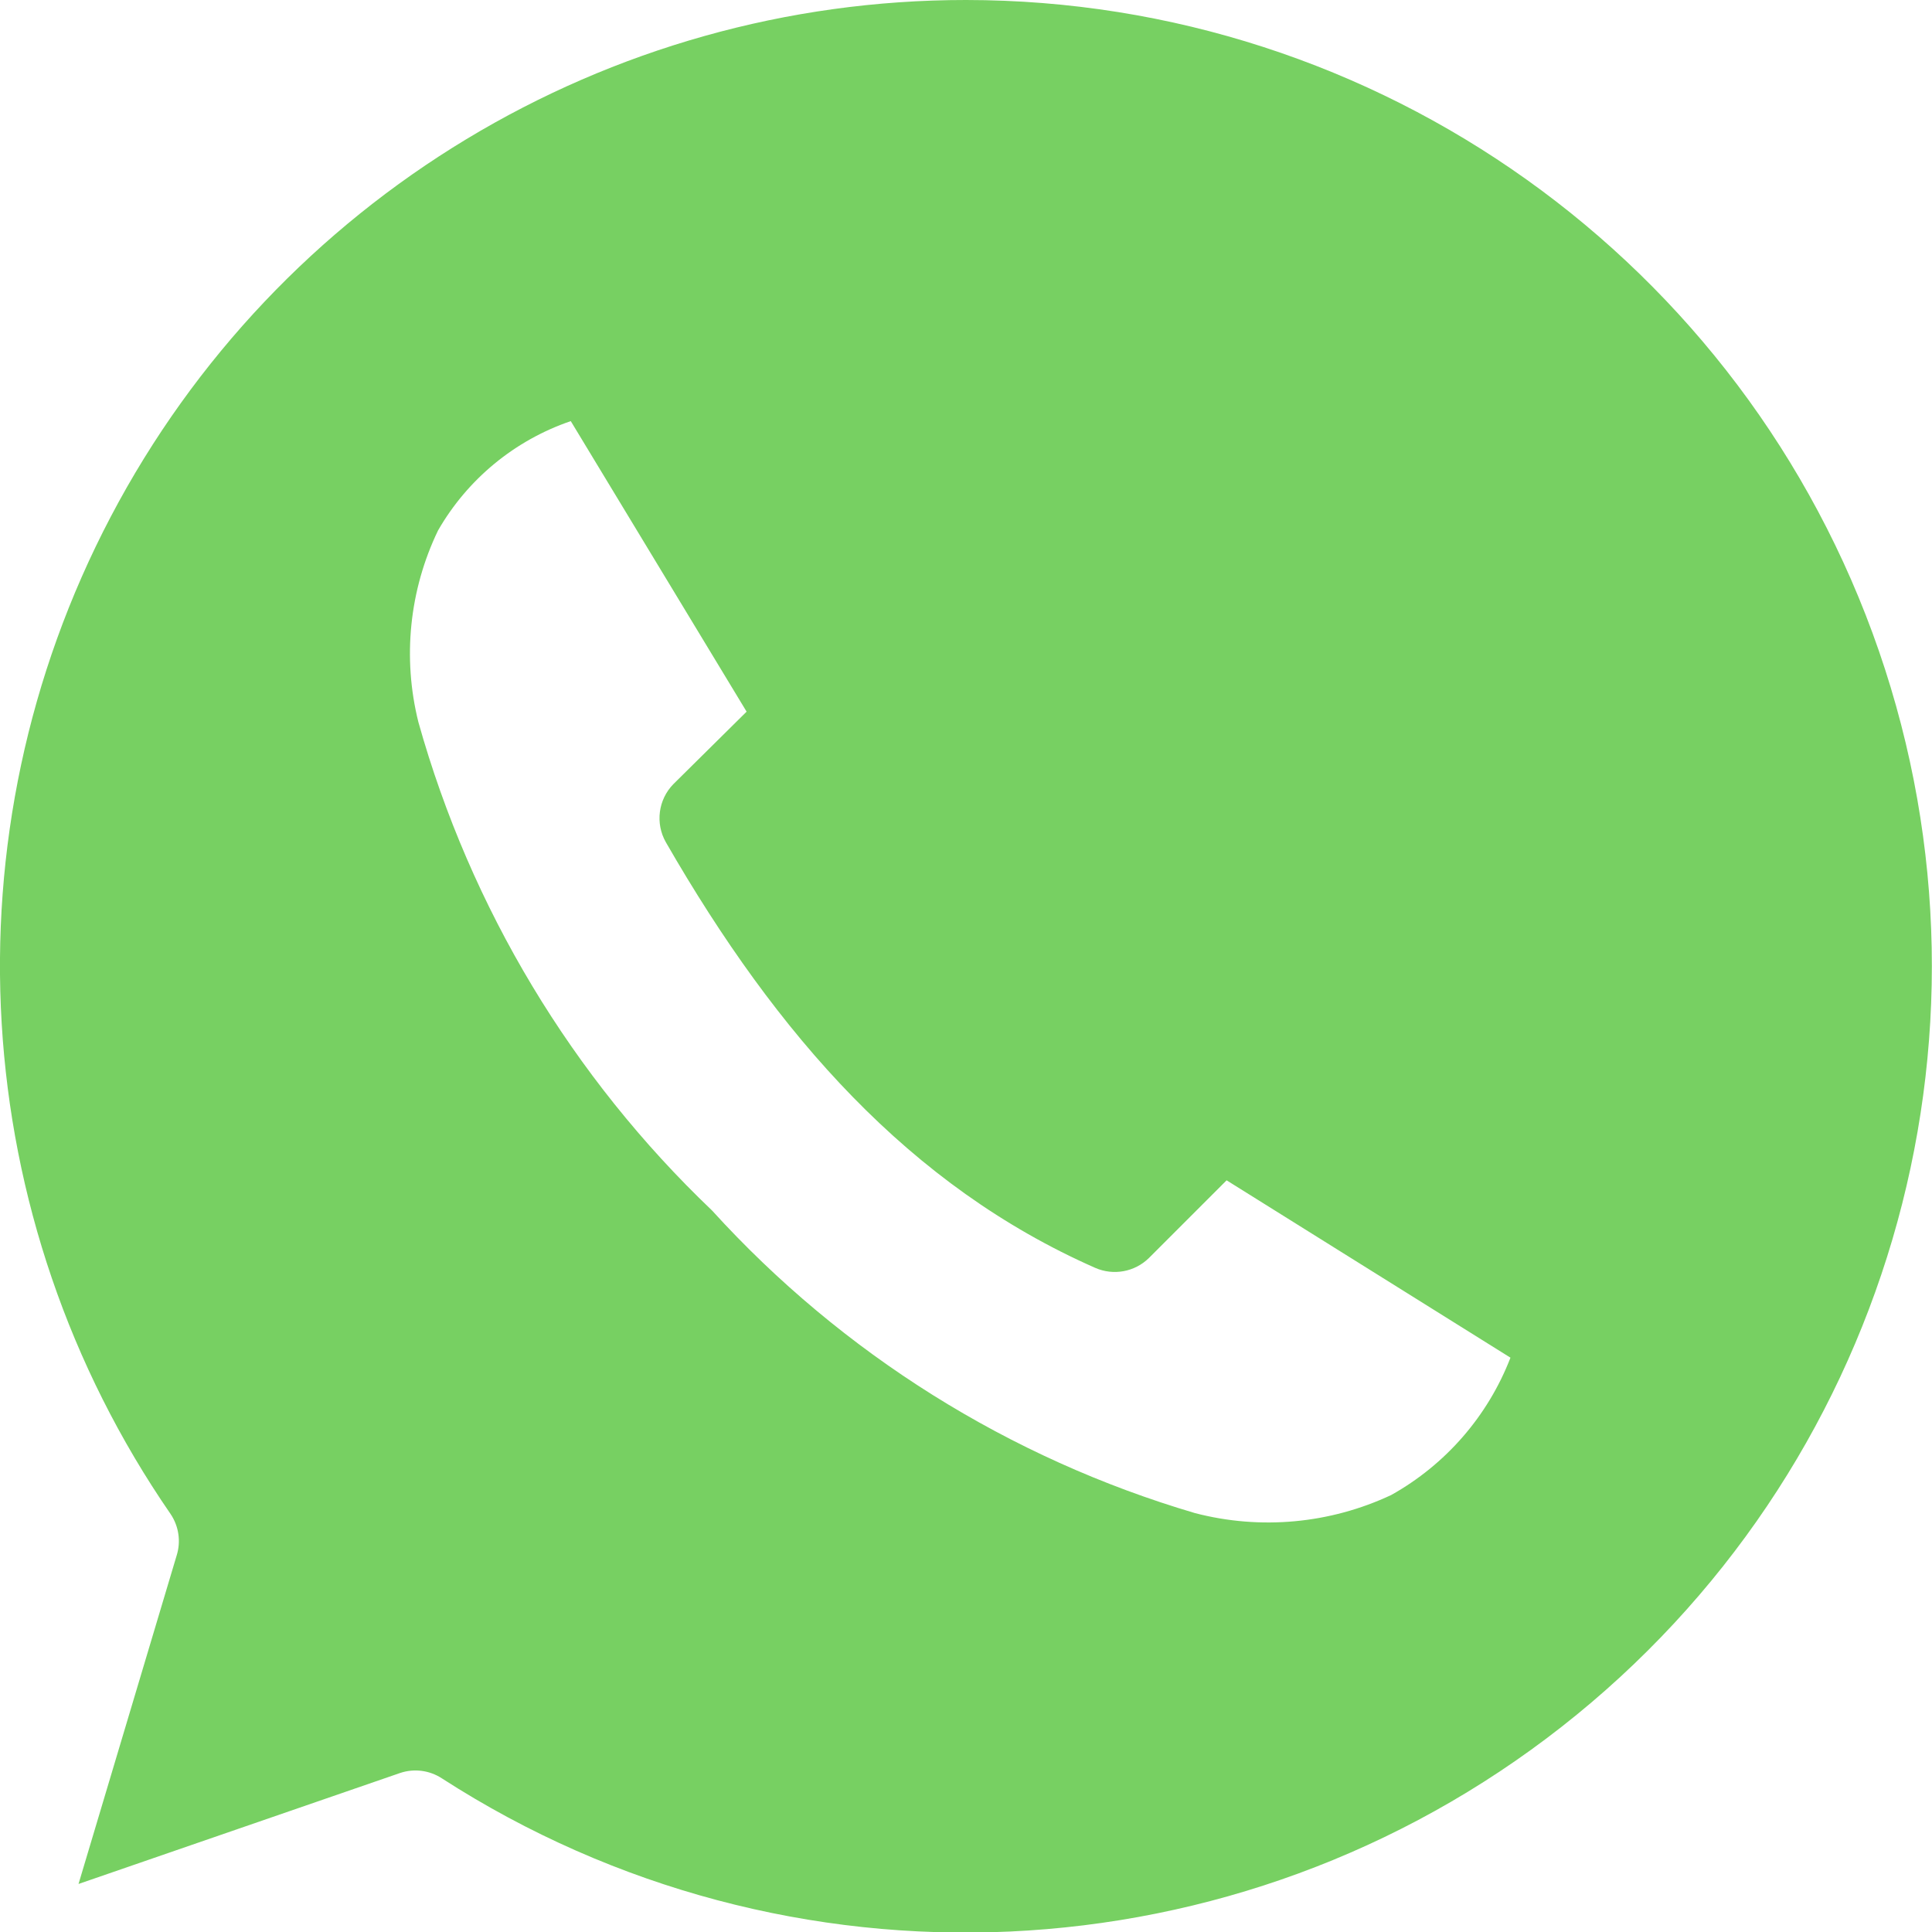
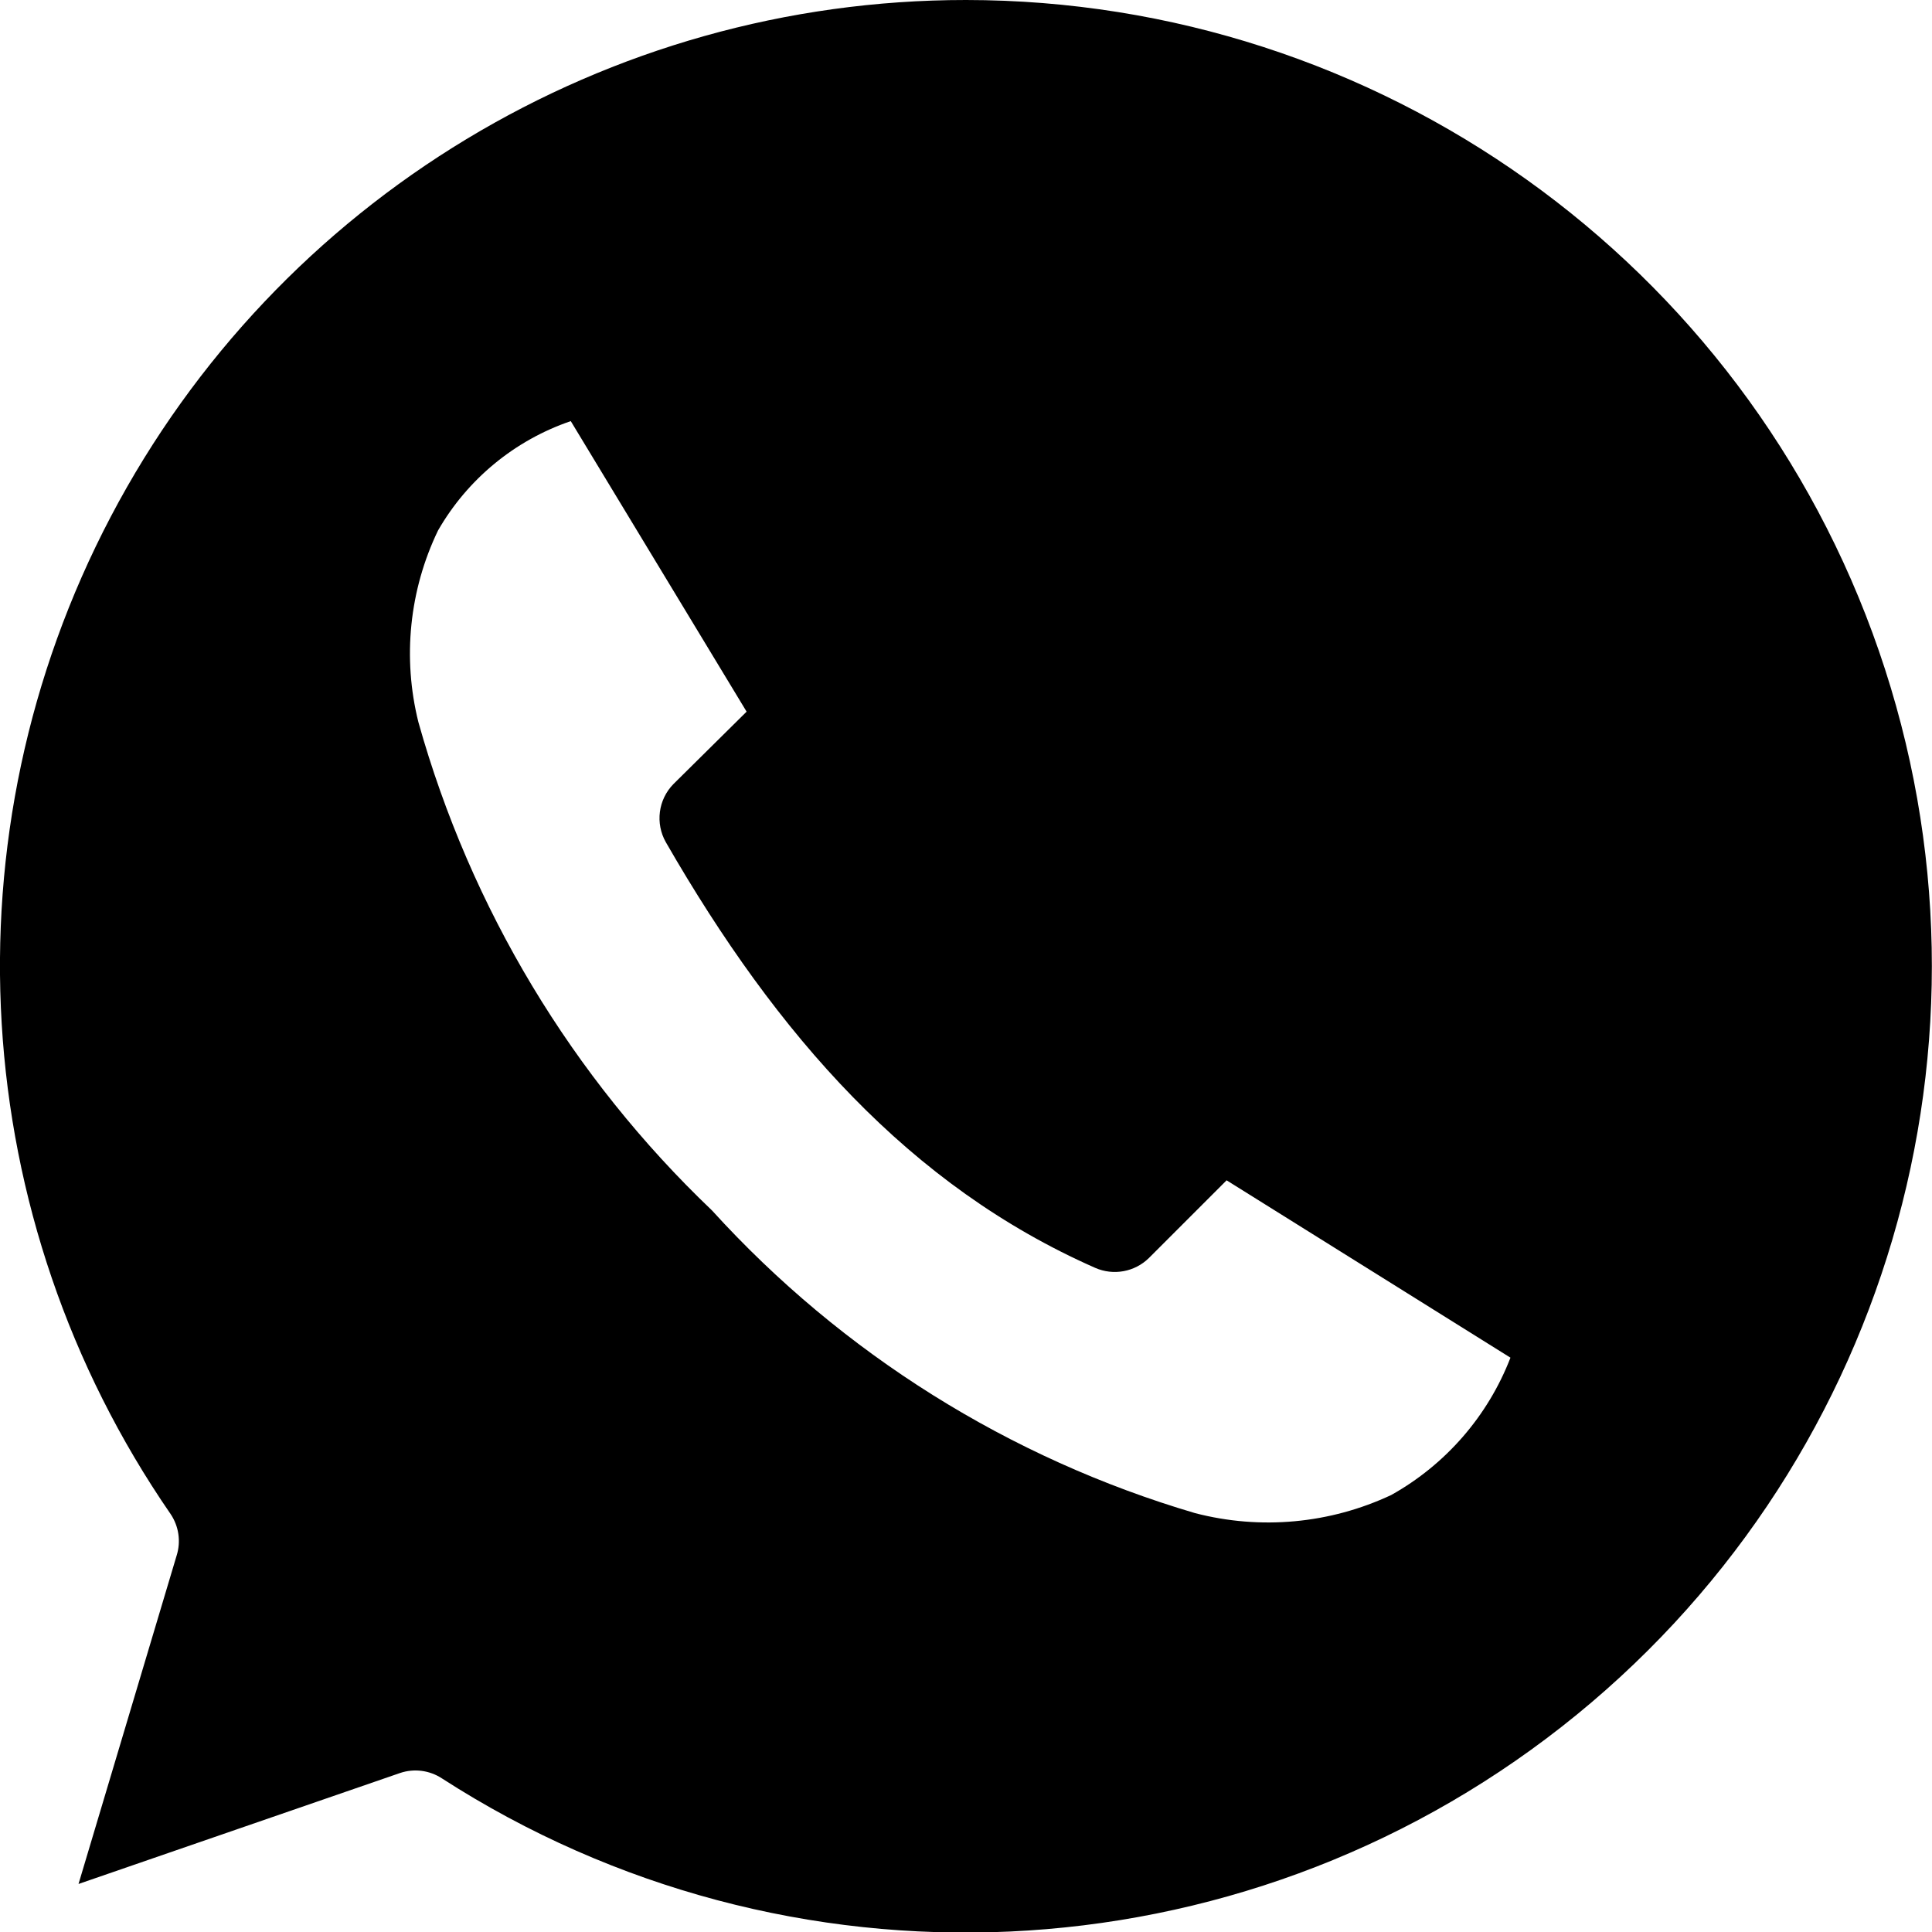
<svg xmlns="http://www.w3.org/2000/svg" width="27.756" height="27.756" viewBox="0 0 27.756 27.756">
  <defs>
-     <style>.a{fill:#77d062;fill-rule:evenodd;}</style>
+     <style>.a{fill-rule:evenodd;}</style>
  </defs>
  <path class="a" d="M23.878,10A13.876,13.876,0,0,0,12.45,31.75a.694.694,0,0,1,.087.6l-1.409,4.716,4.619-1.594a.692.692,0,0,1,.6.076A13.882,13.882,0,1,0,23.878,10ZM18.2,16.05l2.526,4.174-1.052,1.041a.7.7,0,0,0-.108.835c1.6,2.78,3.506,4.941,6.169,6.115a.7.7,0,0,0,.77-.141l1.117-1.117L31.7,29.505a3.85,3.85,0,0,1-1.713,1.973,4.164,4.164,0,0,1-2.819.26,15.181,15.181,0,0,1-6.939-4.348,15.465,15.465,0,0,1-4.218-7.015,4.071,4.071,0,0,1,.282-2.754A3.506,3.506,0,0,1,18.2,16.05Z" transform="translate(-10 -10)" />
</svg>
